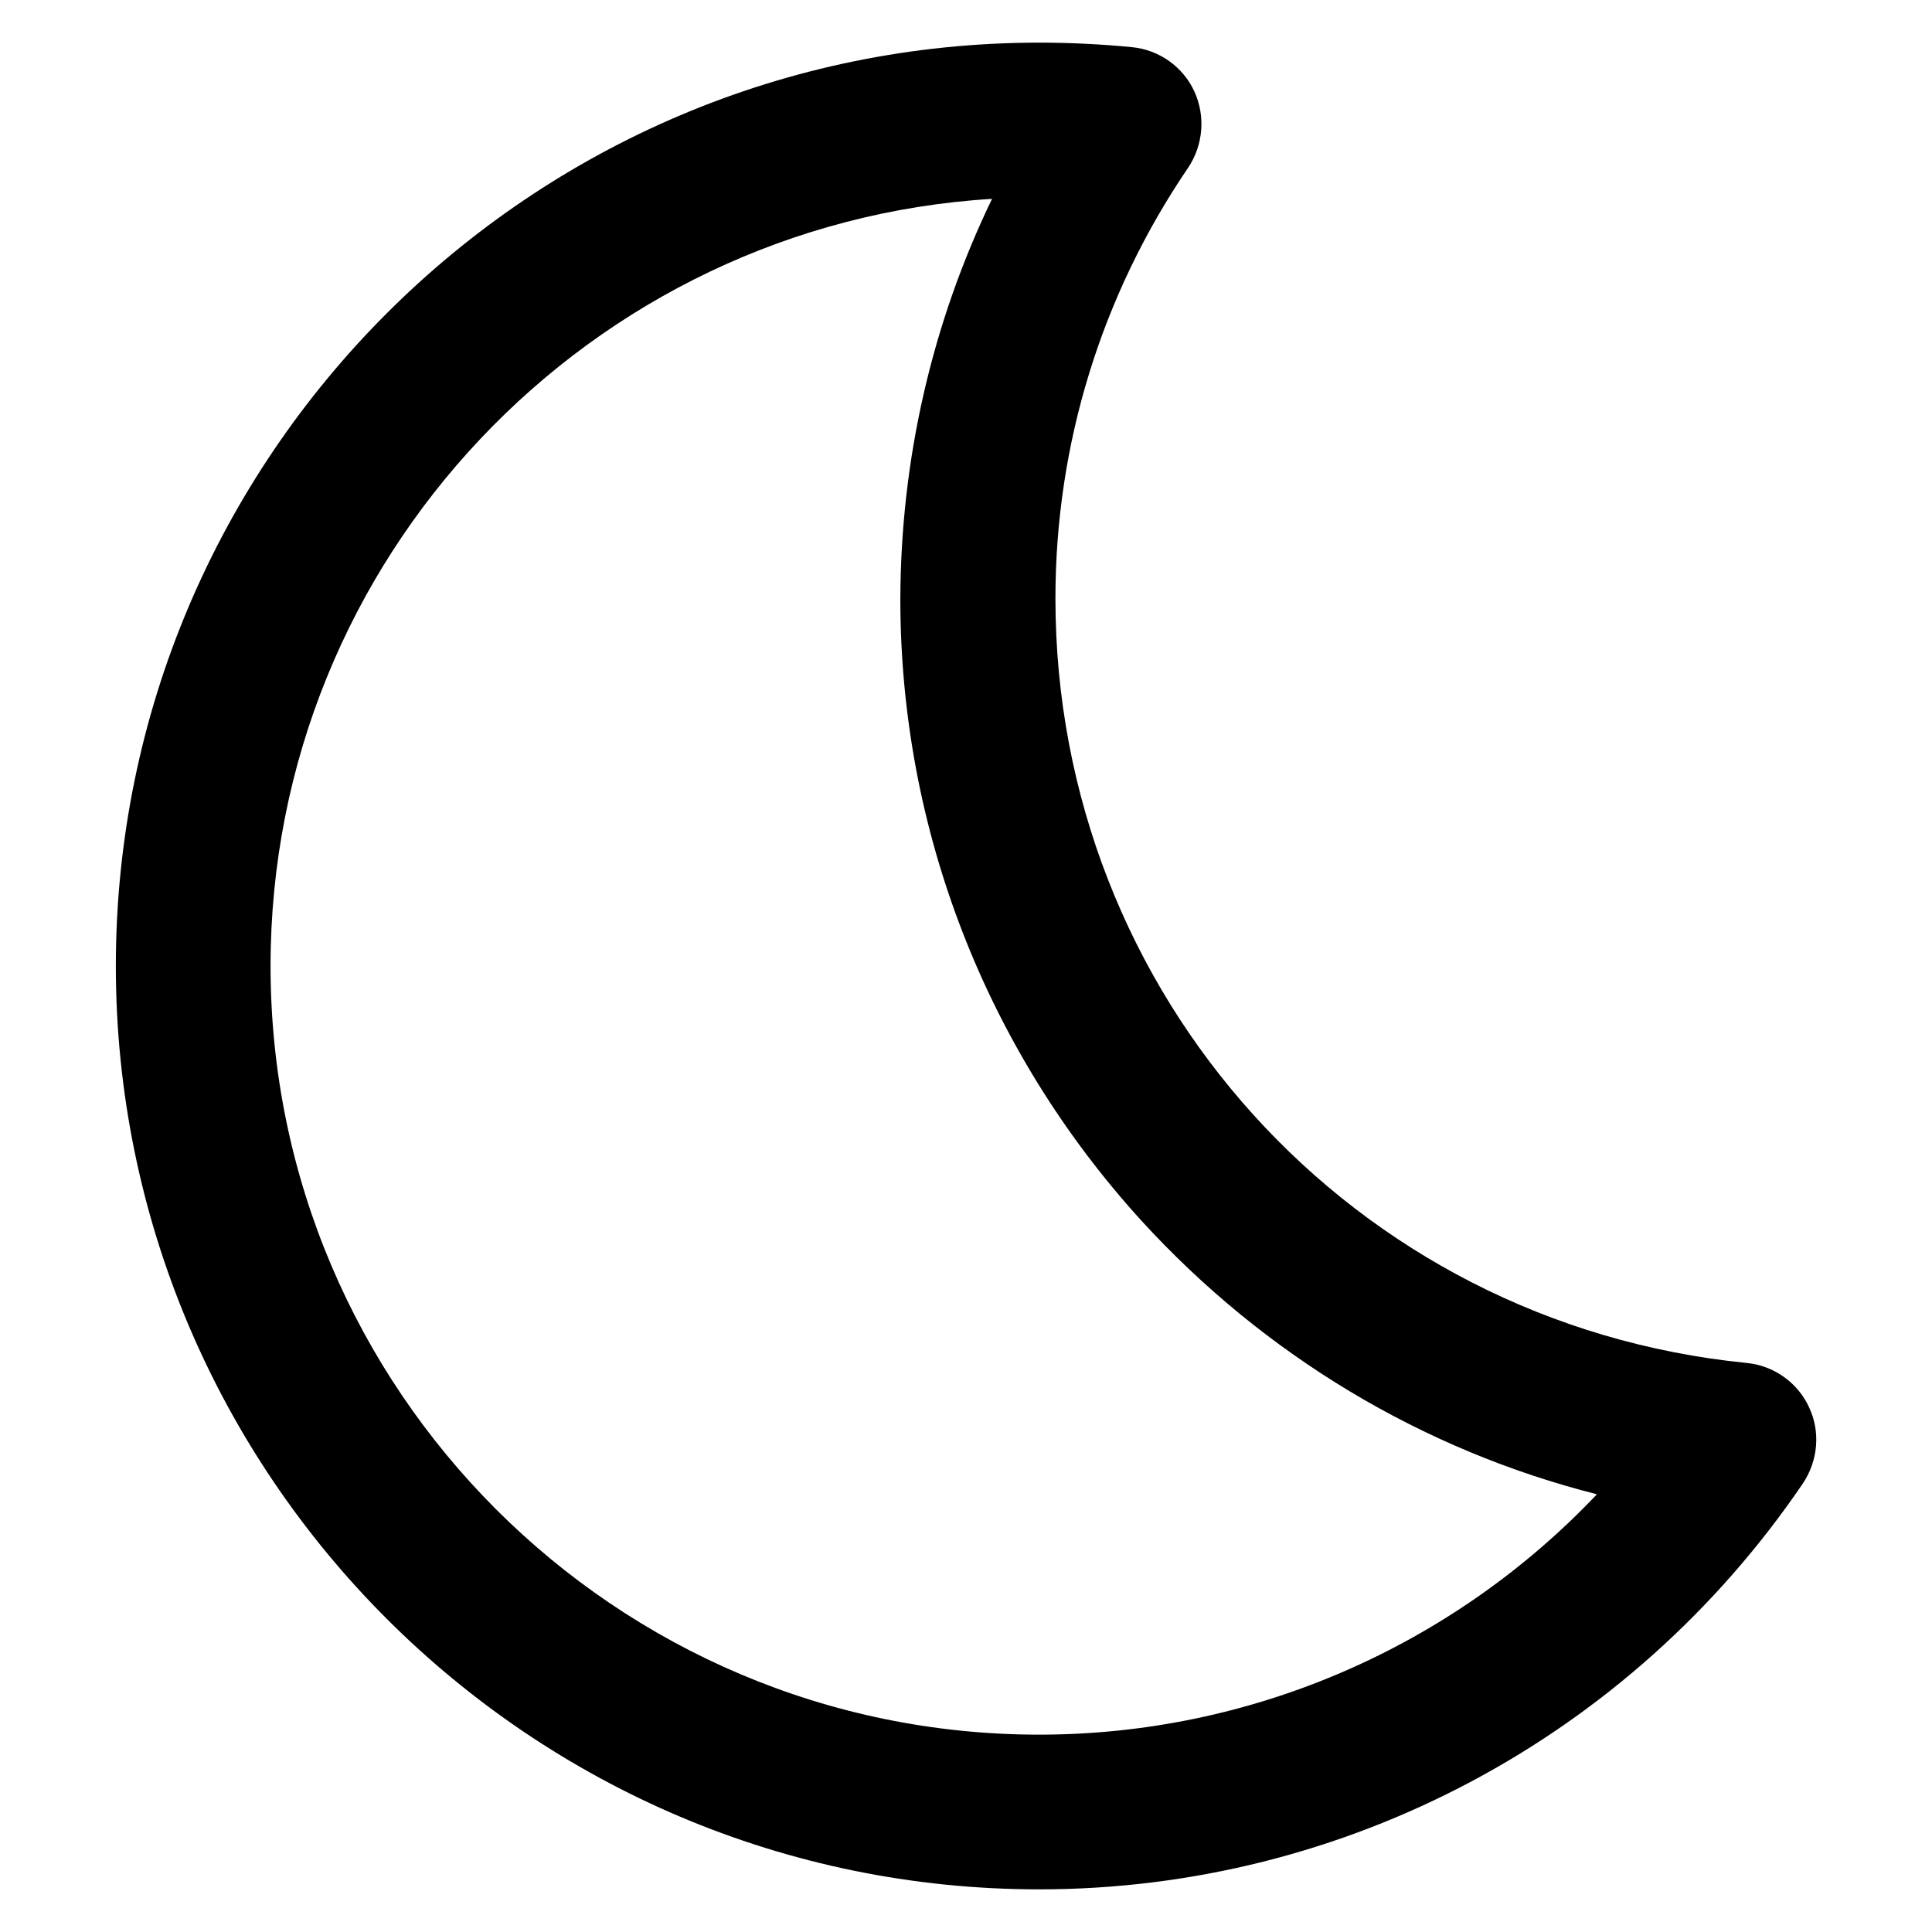
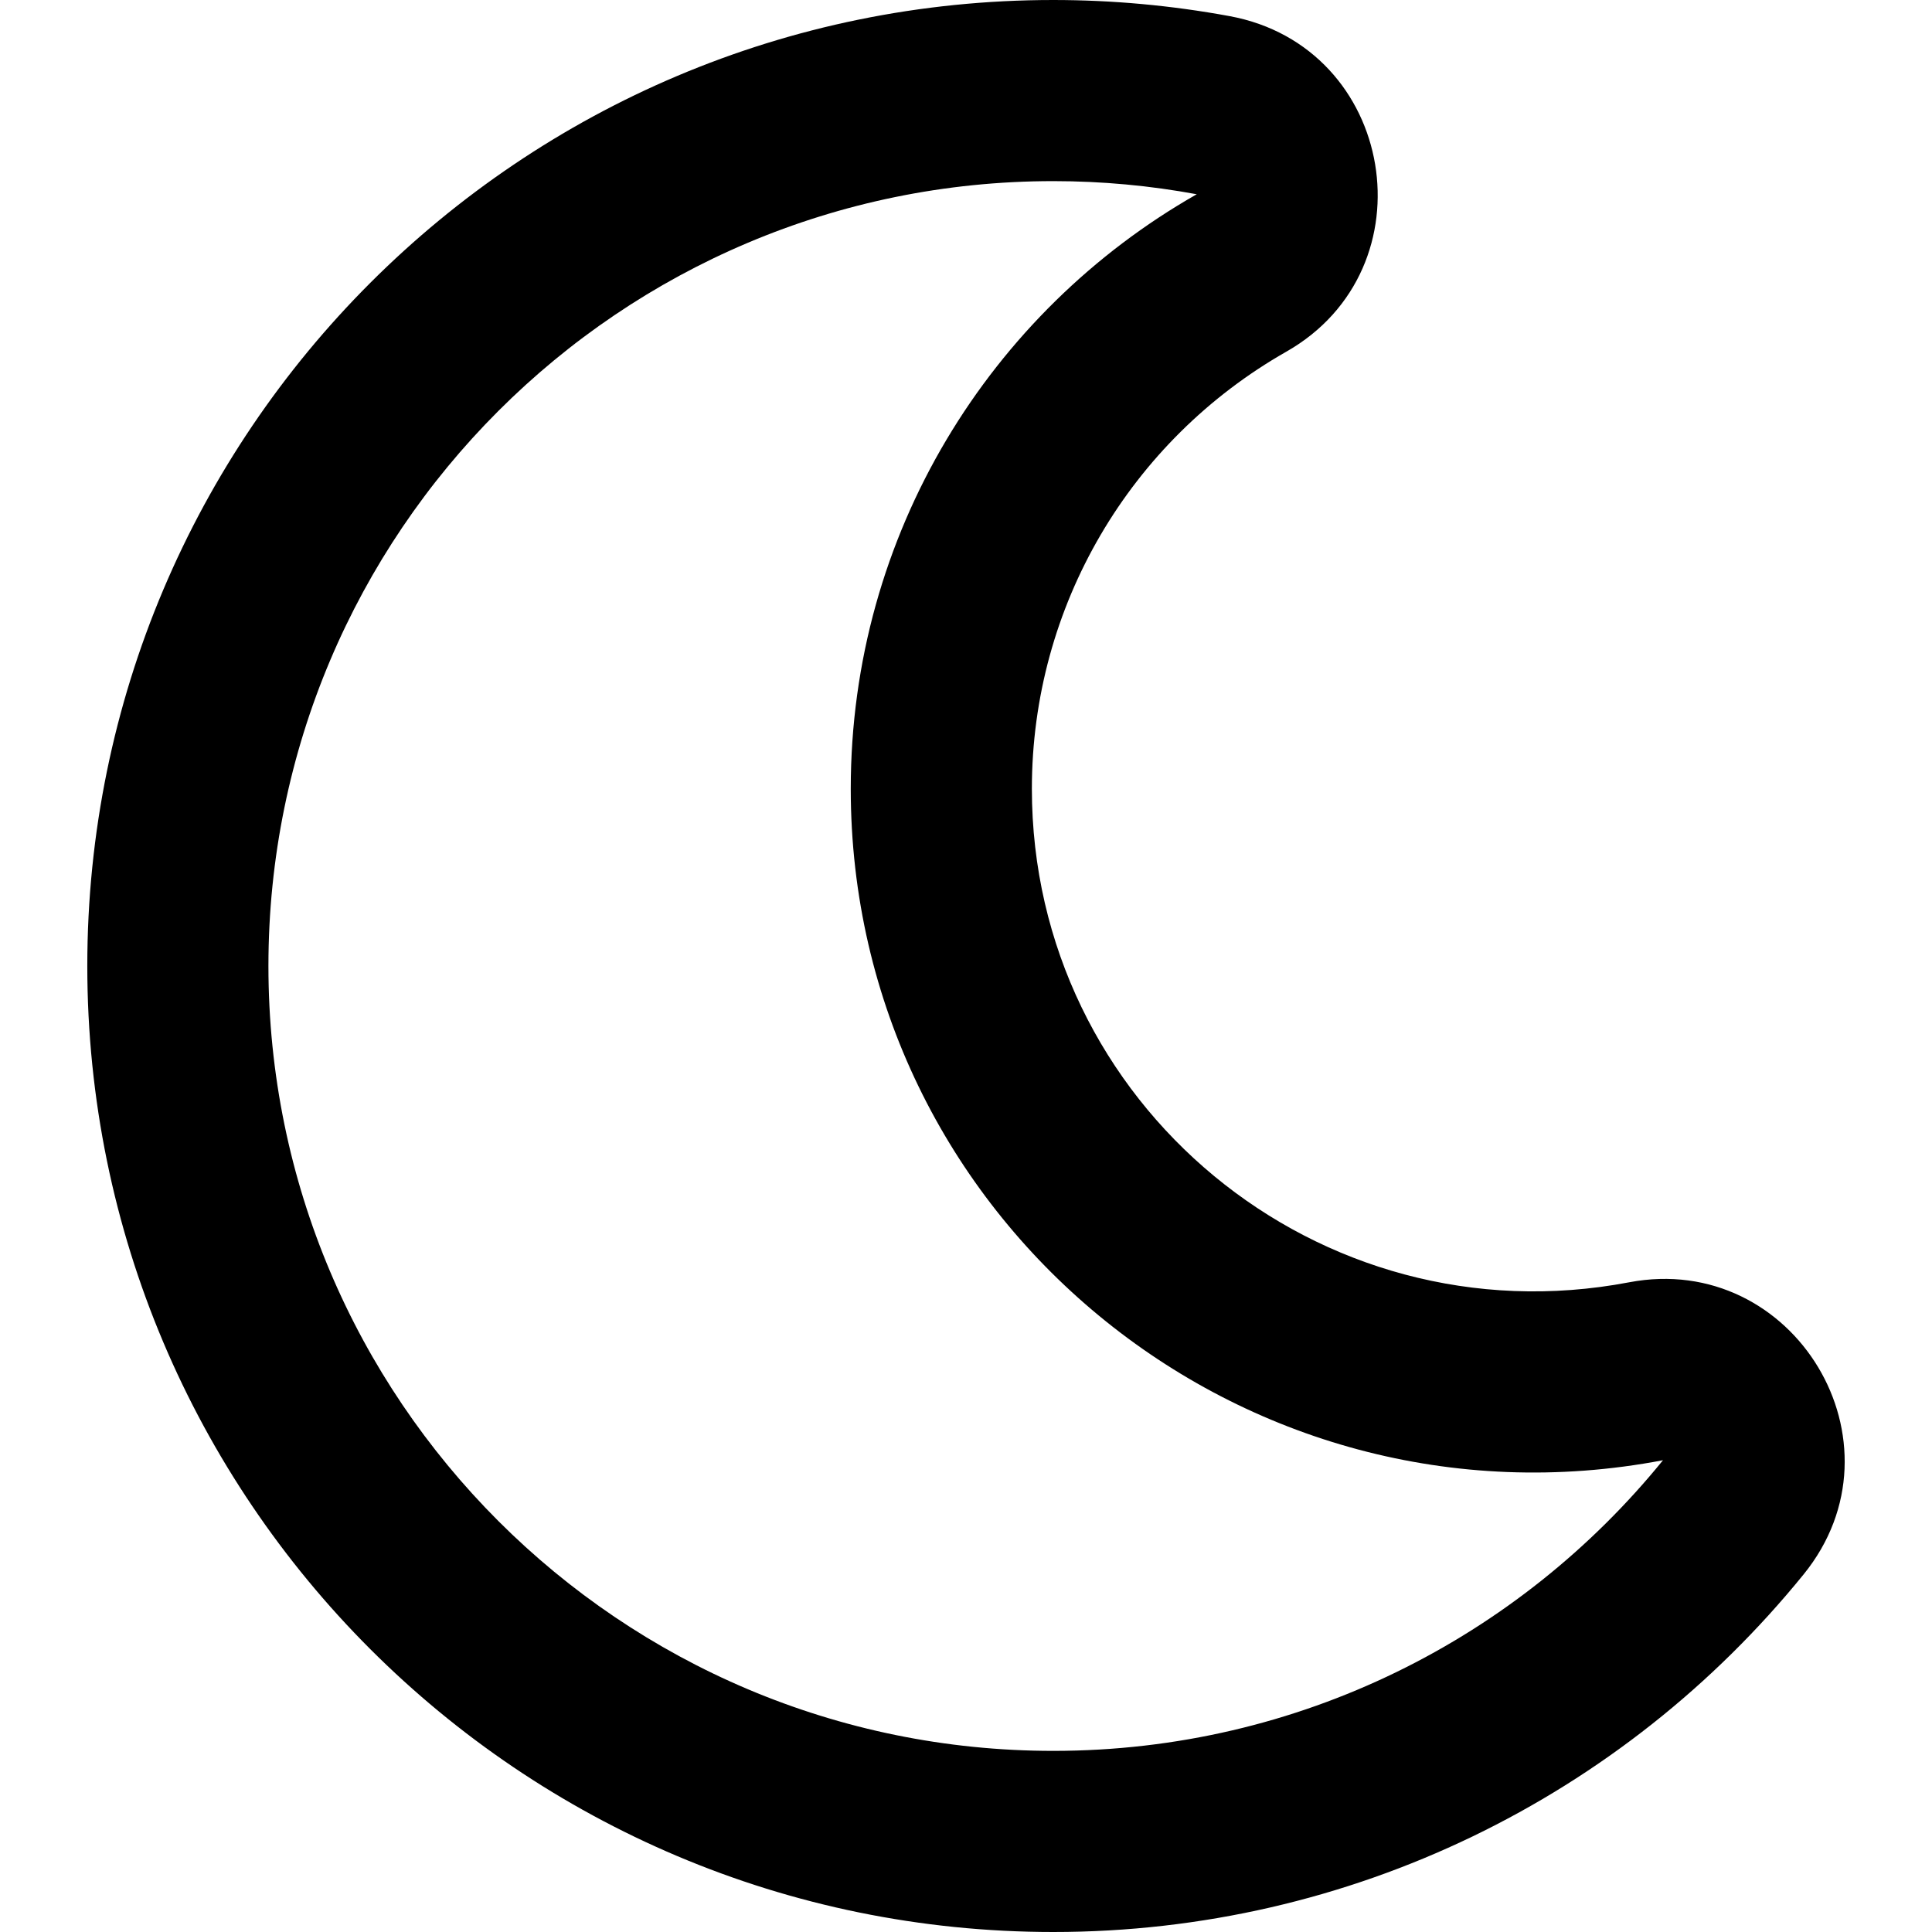
- <svg xmlns="http://www.w3.org/2000/svg" class="icon icon-moon" version="1.1" viewBox="0 0 512 512" enable-background="new 0 0 512 512">
-   <g>
-     <g>
-       <path d="m275.4,500.7c-135,0-244.7-109.8-244.7-244.7 1.06581e-14-134.9 109.8-244.7 244.7-244.7 8.2,0 16.4,0.4 24.6,1.2 7.2,0.7 13.5,5.2 16.5,11.7s2.4,14.2-1.6,20.2c-23,33.8-35.2,73.3-35.2,114.2 0,105 78.7,192.2 183.2,202.6 7.2,0.7 13.5,5.2 16.5,11.7 3.1,6.5 2.4,14.2-1.6,20.2-45.8,67.4-121.4,107.6-202.4,107.6zm-12.5-448c-106.5,6.5-191.2,95.2-191.2,203.3 1.42109e-14,112.3 91.4,203.7 203.7,203.7 56.4,0 109.6-23.4 147.8-63.7-46.2-11.7-88.1-36.8-120.8-72.6-41.1-45.2-63.8-103.6-63.8-164.6 0.1-37.1 8.4-73.2 24.3-106.1z" />
-     </g>
-   </g>
+ <svg xmlns="http://www.w3.org/2000/svg" viewBox="0 0 512 512" class="icon icon-moon">
+   <path d="M279.135 512c78.756 0 150.982-35.804 198.844-94.775 28.27-34.831-2.558-85.722-46.249-77.401-82.348 15.683-158.272-47.268-158.272-130.792 0-48.424 26.06-92.292 67.434-115.836 38.745-22.05 28.999-80.788-15.022-88.919A257.936 257.936 0 0 0 279.135 0c-141.36 0-256 114.575-256 256 0 141.36 114.576 256 256 256zm0-464c12.985 0 25.689 1.201 38.016 3.478-54.76 31.163-91.693 90.042-91.693 157.554 0 113.848 103.641 199.2 215.252 177.944C402.574 433.964 344.366 464 279.135 464c-114.875 0-208-93.125-208-208s93.125-208 208-208z" />
</svg>
